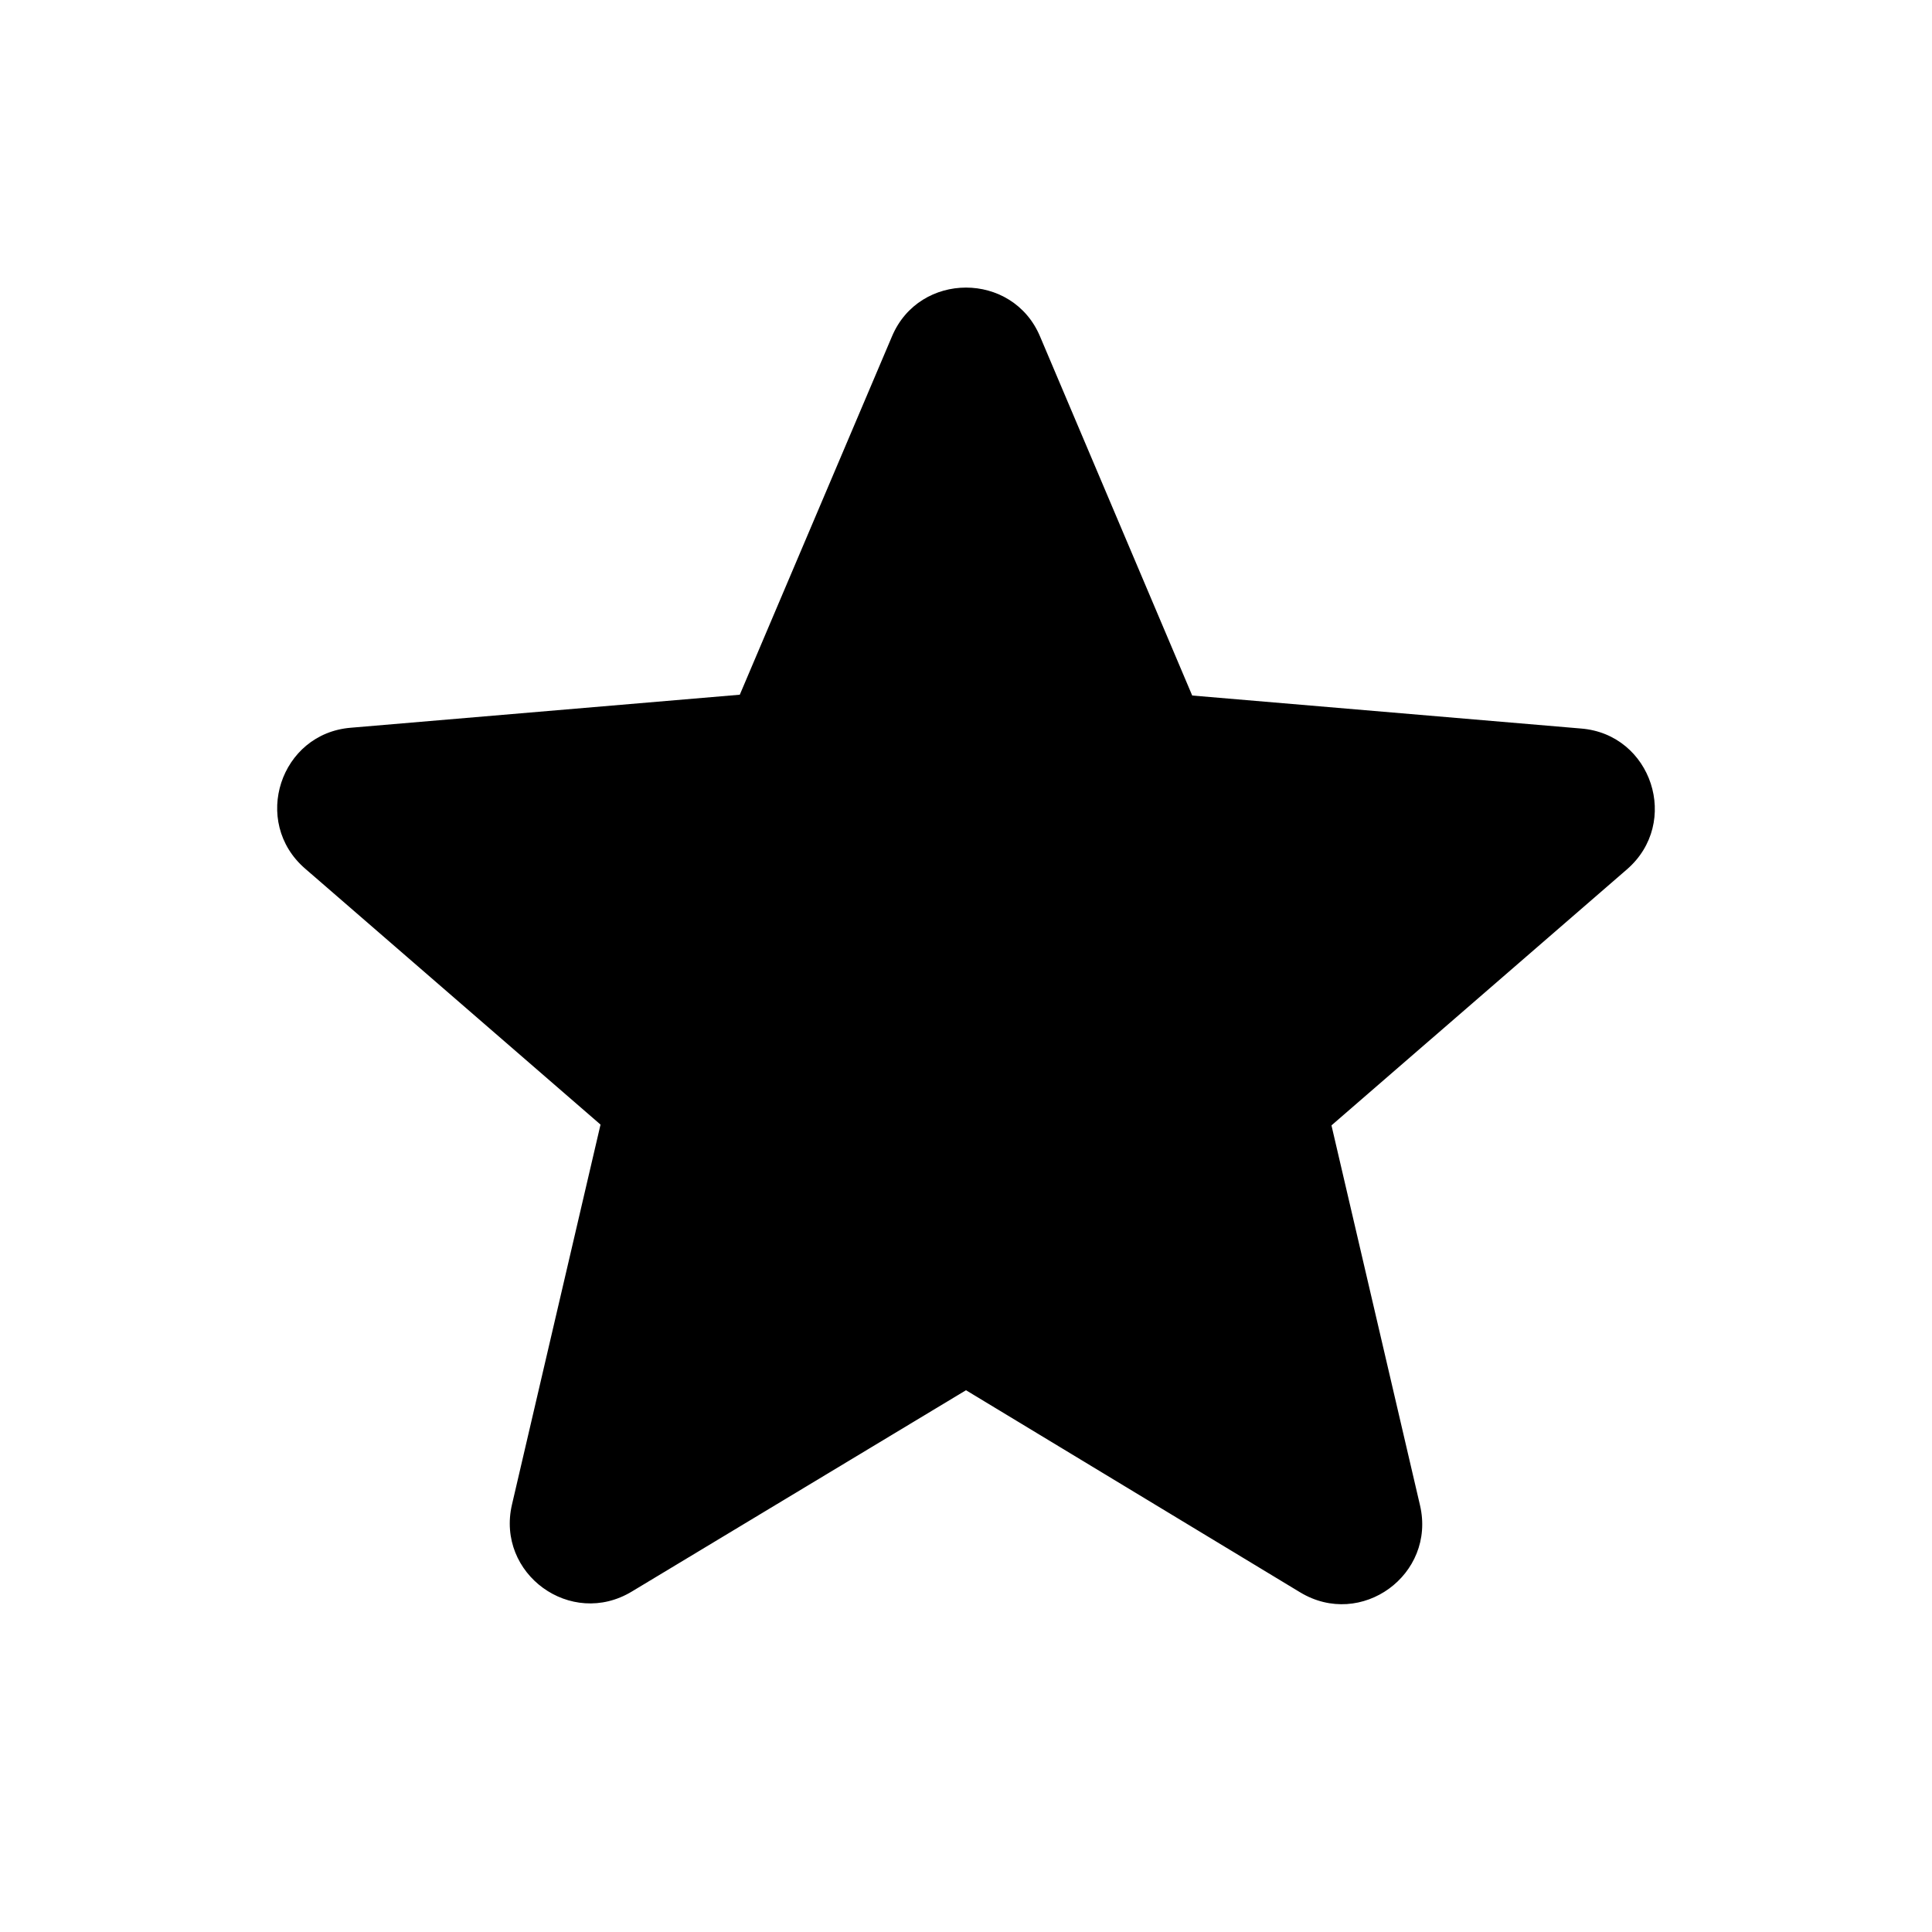
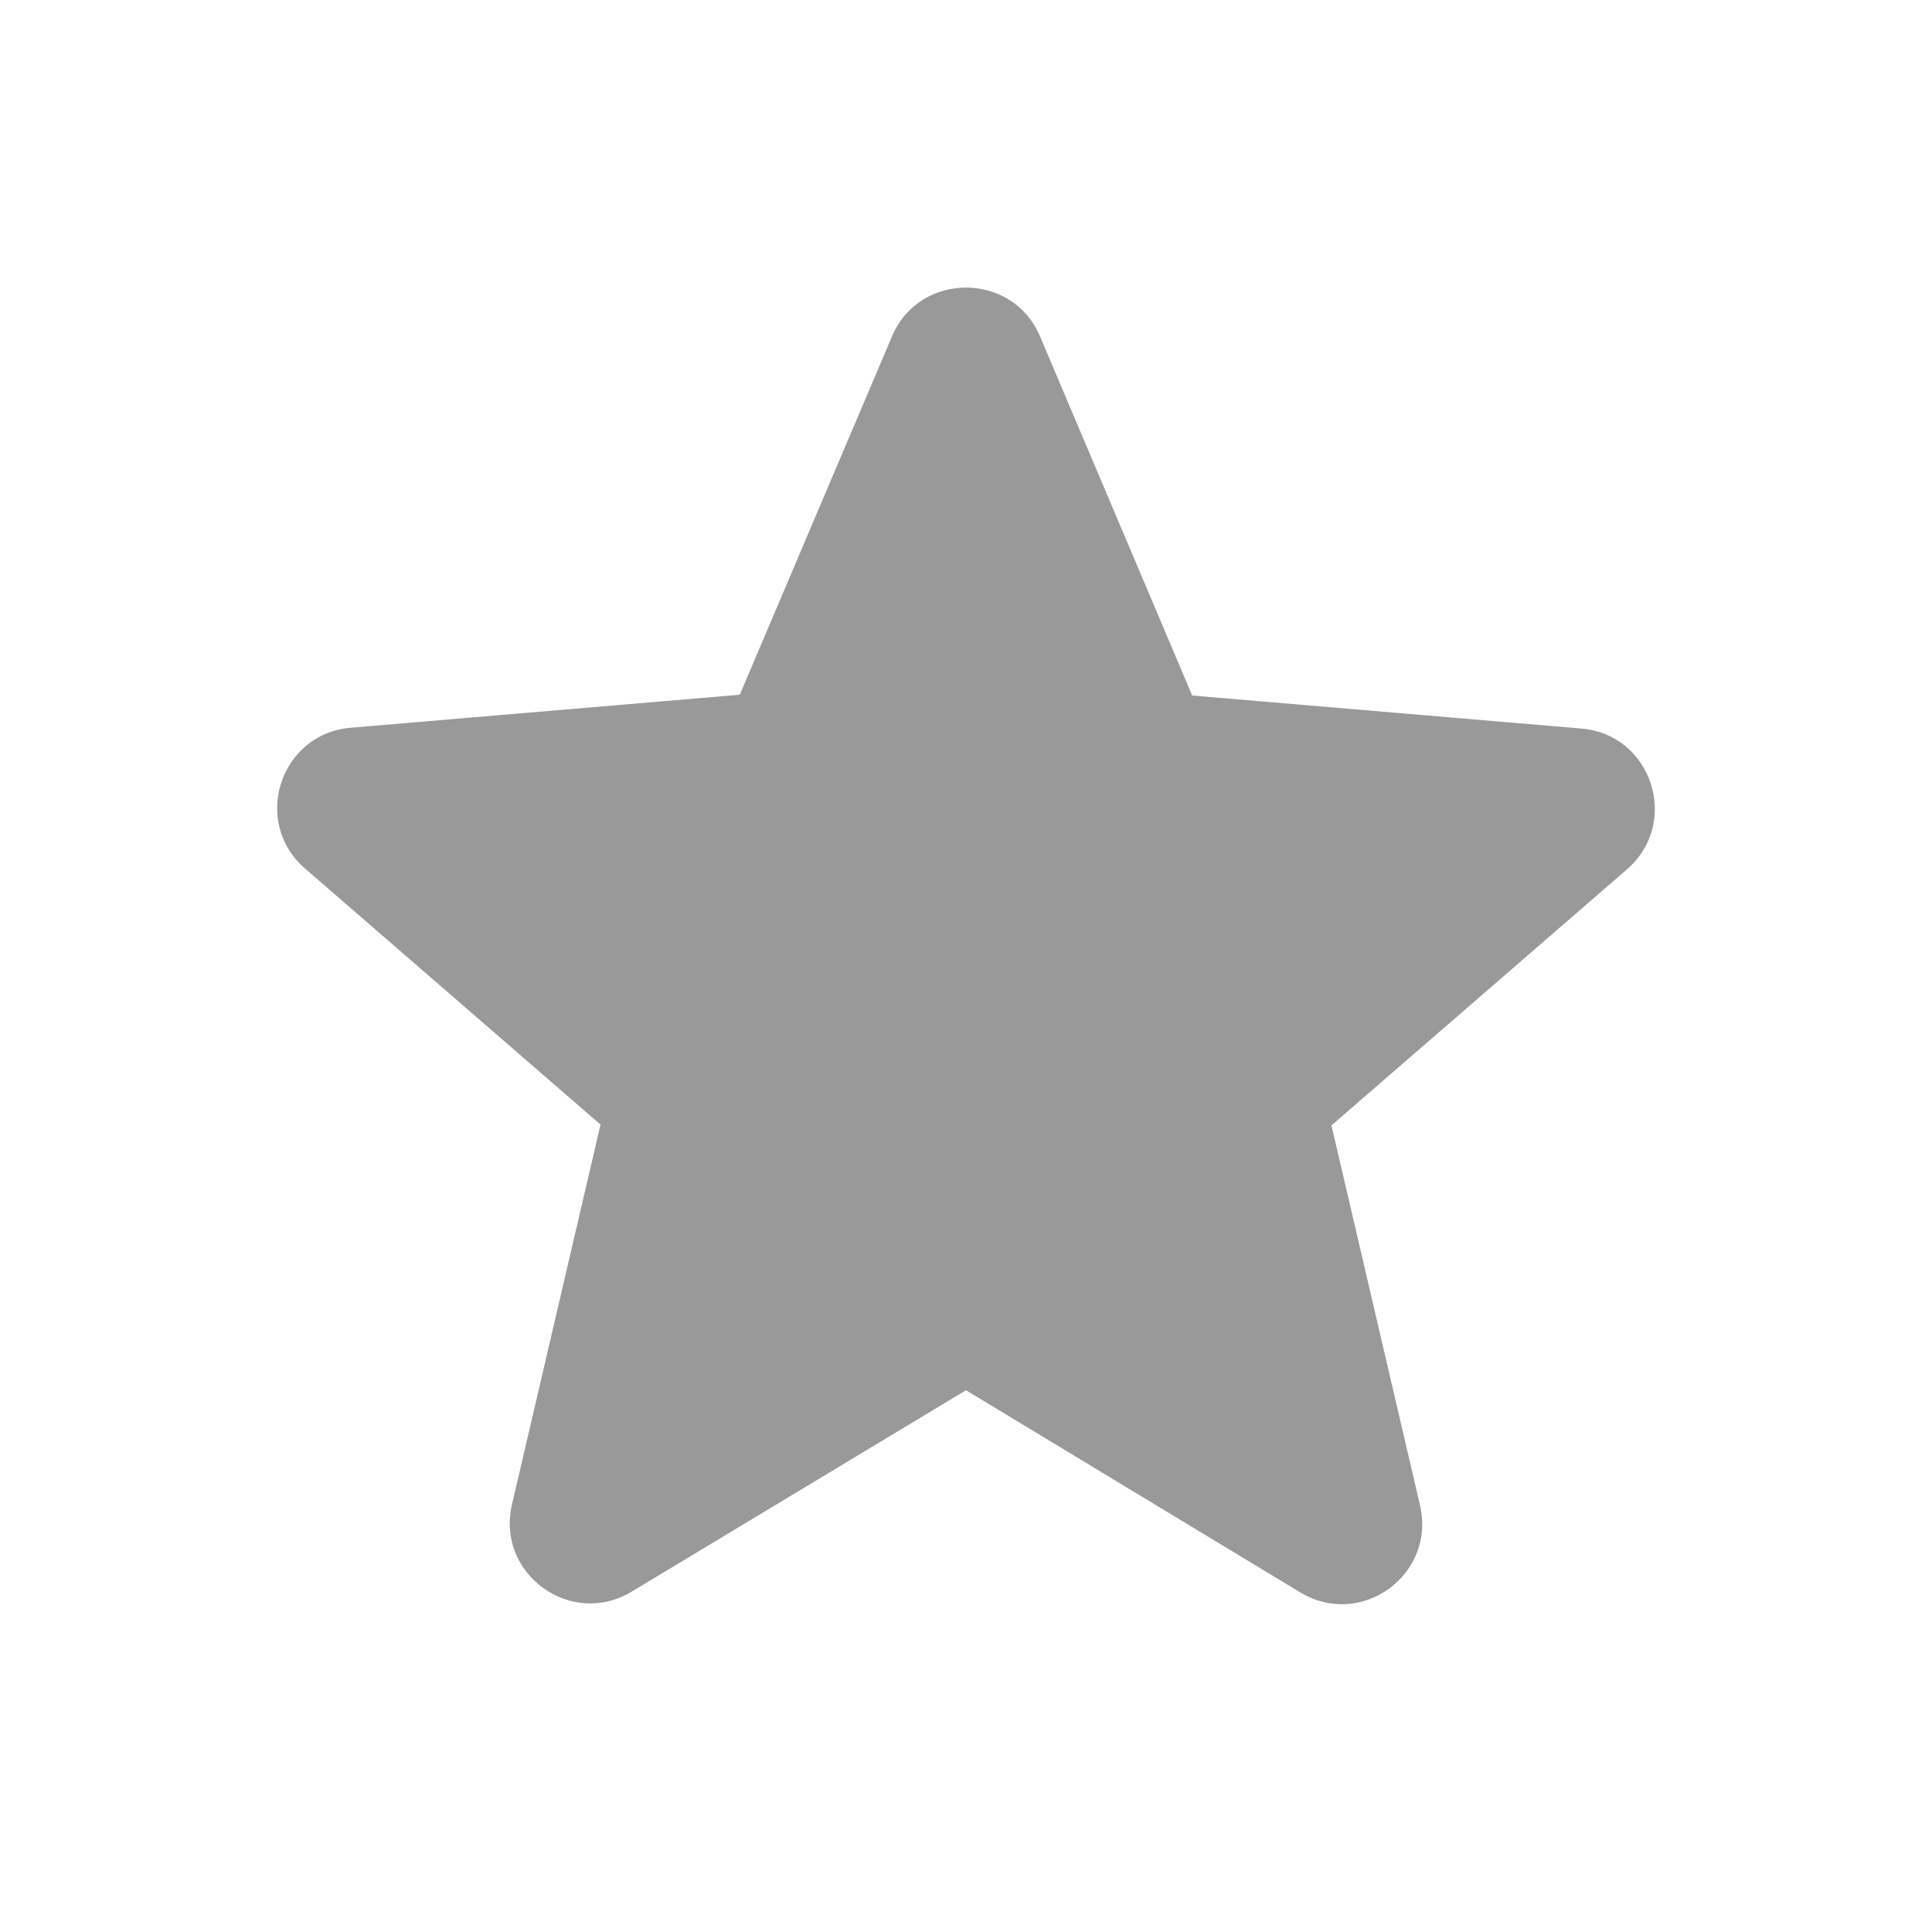
<svg xmlns="http://www.w3.org/2000/svg" version="1.1" x="0px" y="0px" width="24px" height="24px" viewBox="0 0 24 24" enable-background="new 0 0 24 24" xml:space="preserve">
  <g id="Bounding_Boxes">
    <path fill="none" d="M0,0h24v24H0V0z" />
    <path fill="none" d="M0,0h24v24H0V0z" />
  </g>
  <g id="Rounded">
-     <path d="M12,17.27l4.15,2.51c0.76,0.46,1.69-0.22,1.49-1.08l-1.1-4.72l3.67-3.18c0.67-0.58,0.31-1.68-0.57-1.75l-4.83-0.41     l-1.89-4.46c-0.34-0.81-1.5-0.81-1.84,0L9.19,8.63L4.36,9.04c-0.88,0.07-1.24,1.17-0.57,1.75l3.67,3.18l-1.1,4.72   c-0.2,0.86,0.73,1.54,1.49,1.08L12,17.27z" />
+     <path fill="#999" d="M12,17.27l4.15,2.51c0.76,0.46,1.69-0.22,1.49-1.08l-1.1-4.72l3.67-3.18c0.67-0.58,0.31-1.68-0.57-1.75l-4.83-0.41l-1.89-4.46c-0.34-0.81-1.5-0.81-1.84,0L9.19,8.63L4.36,9.04c-0.88,0.07-1.24,1.17-0.57,1.75l3.67,3.18l-1.1,4.72c-0.2,0.86,0.73,1.54,1.49,1.08L12,17.27z" />
  </g>
</svg>
